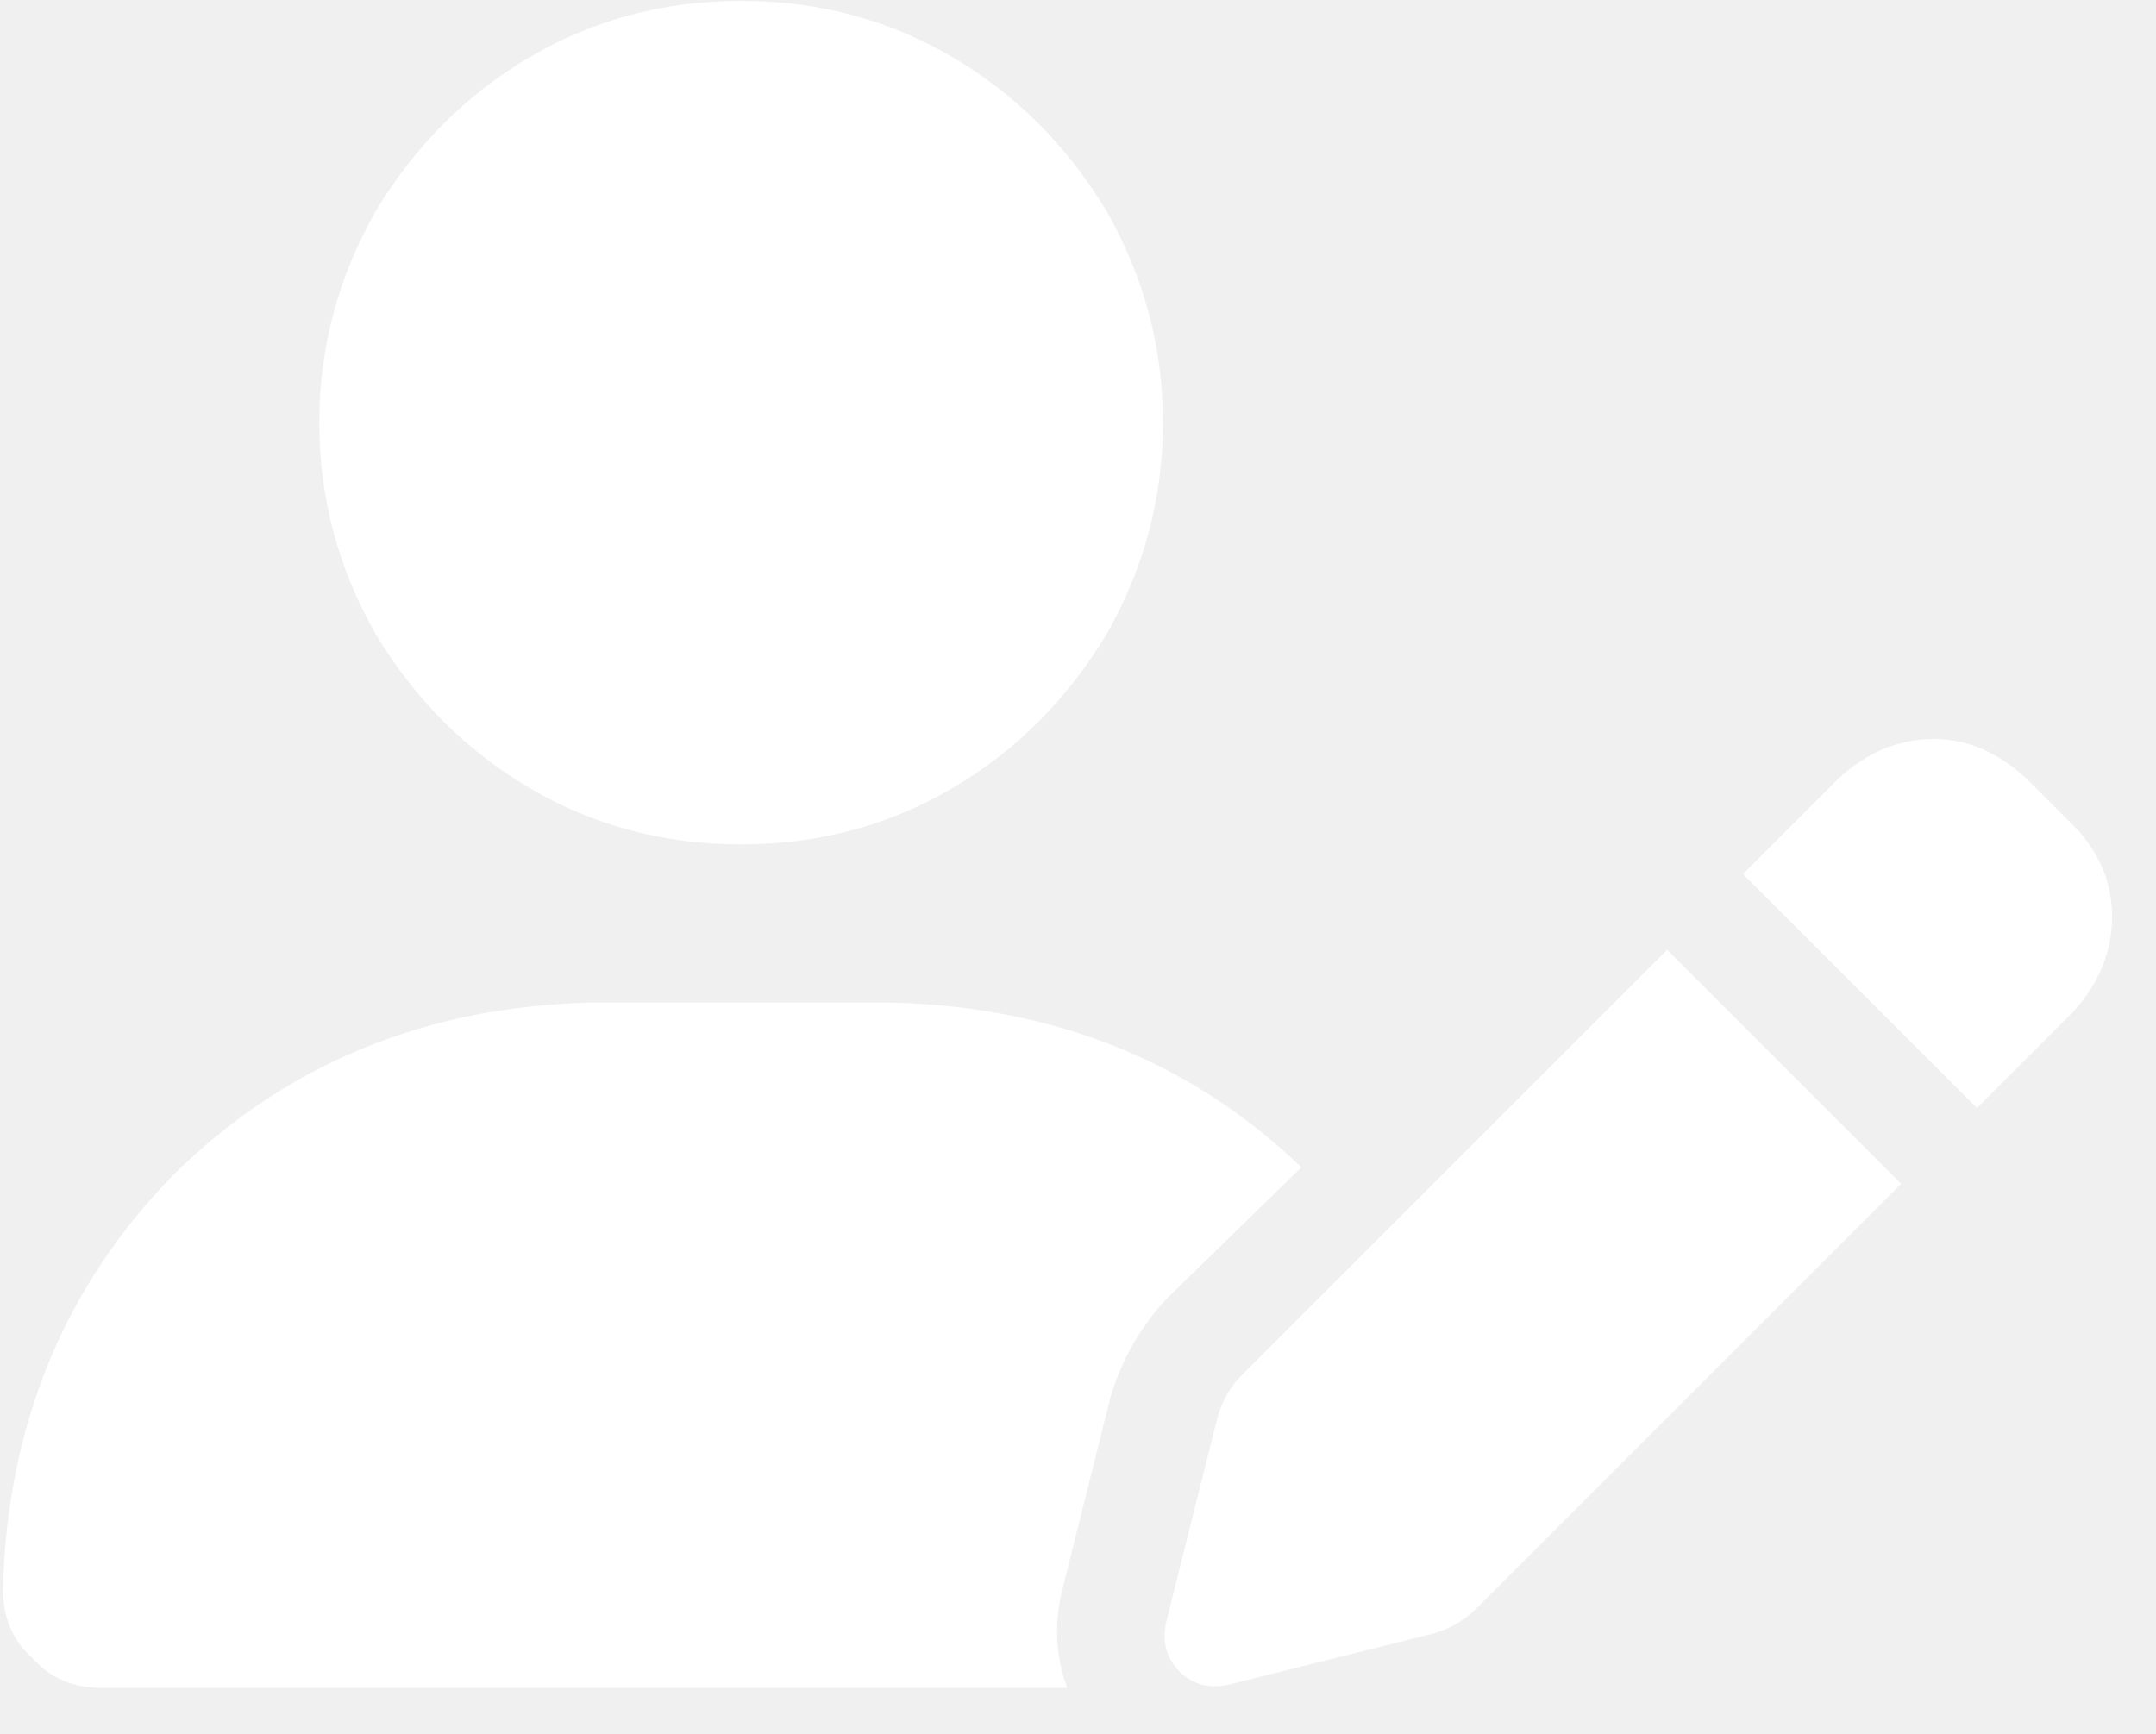
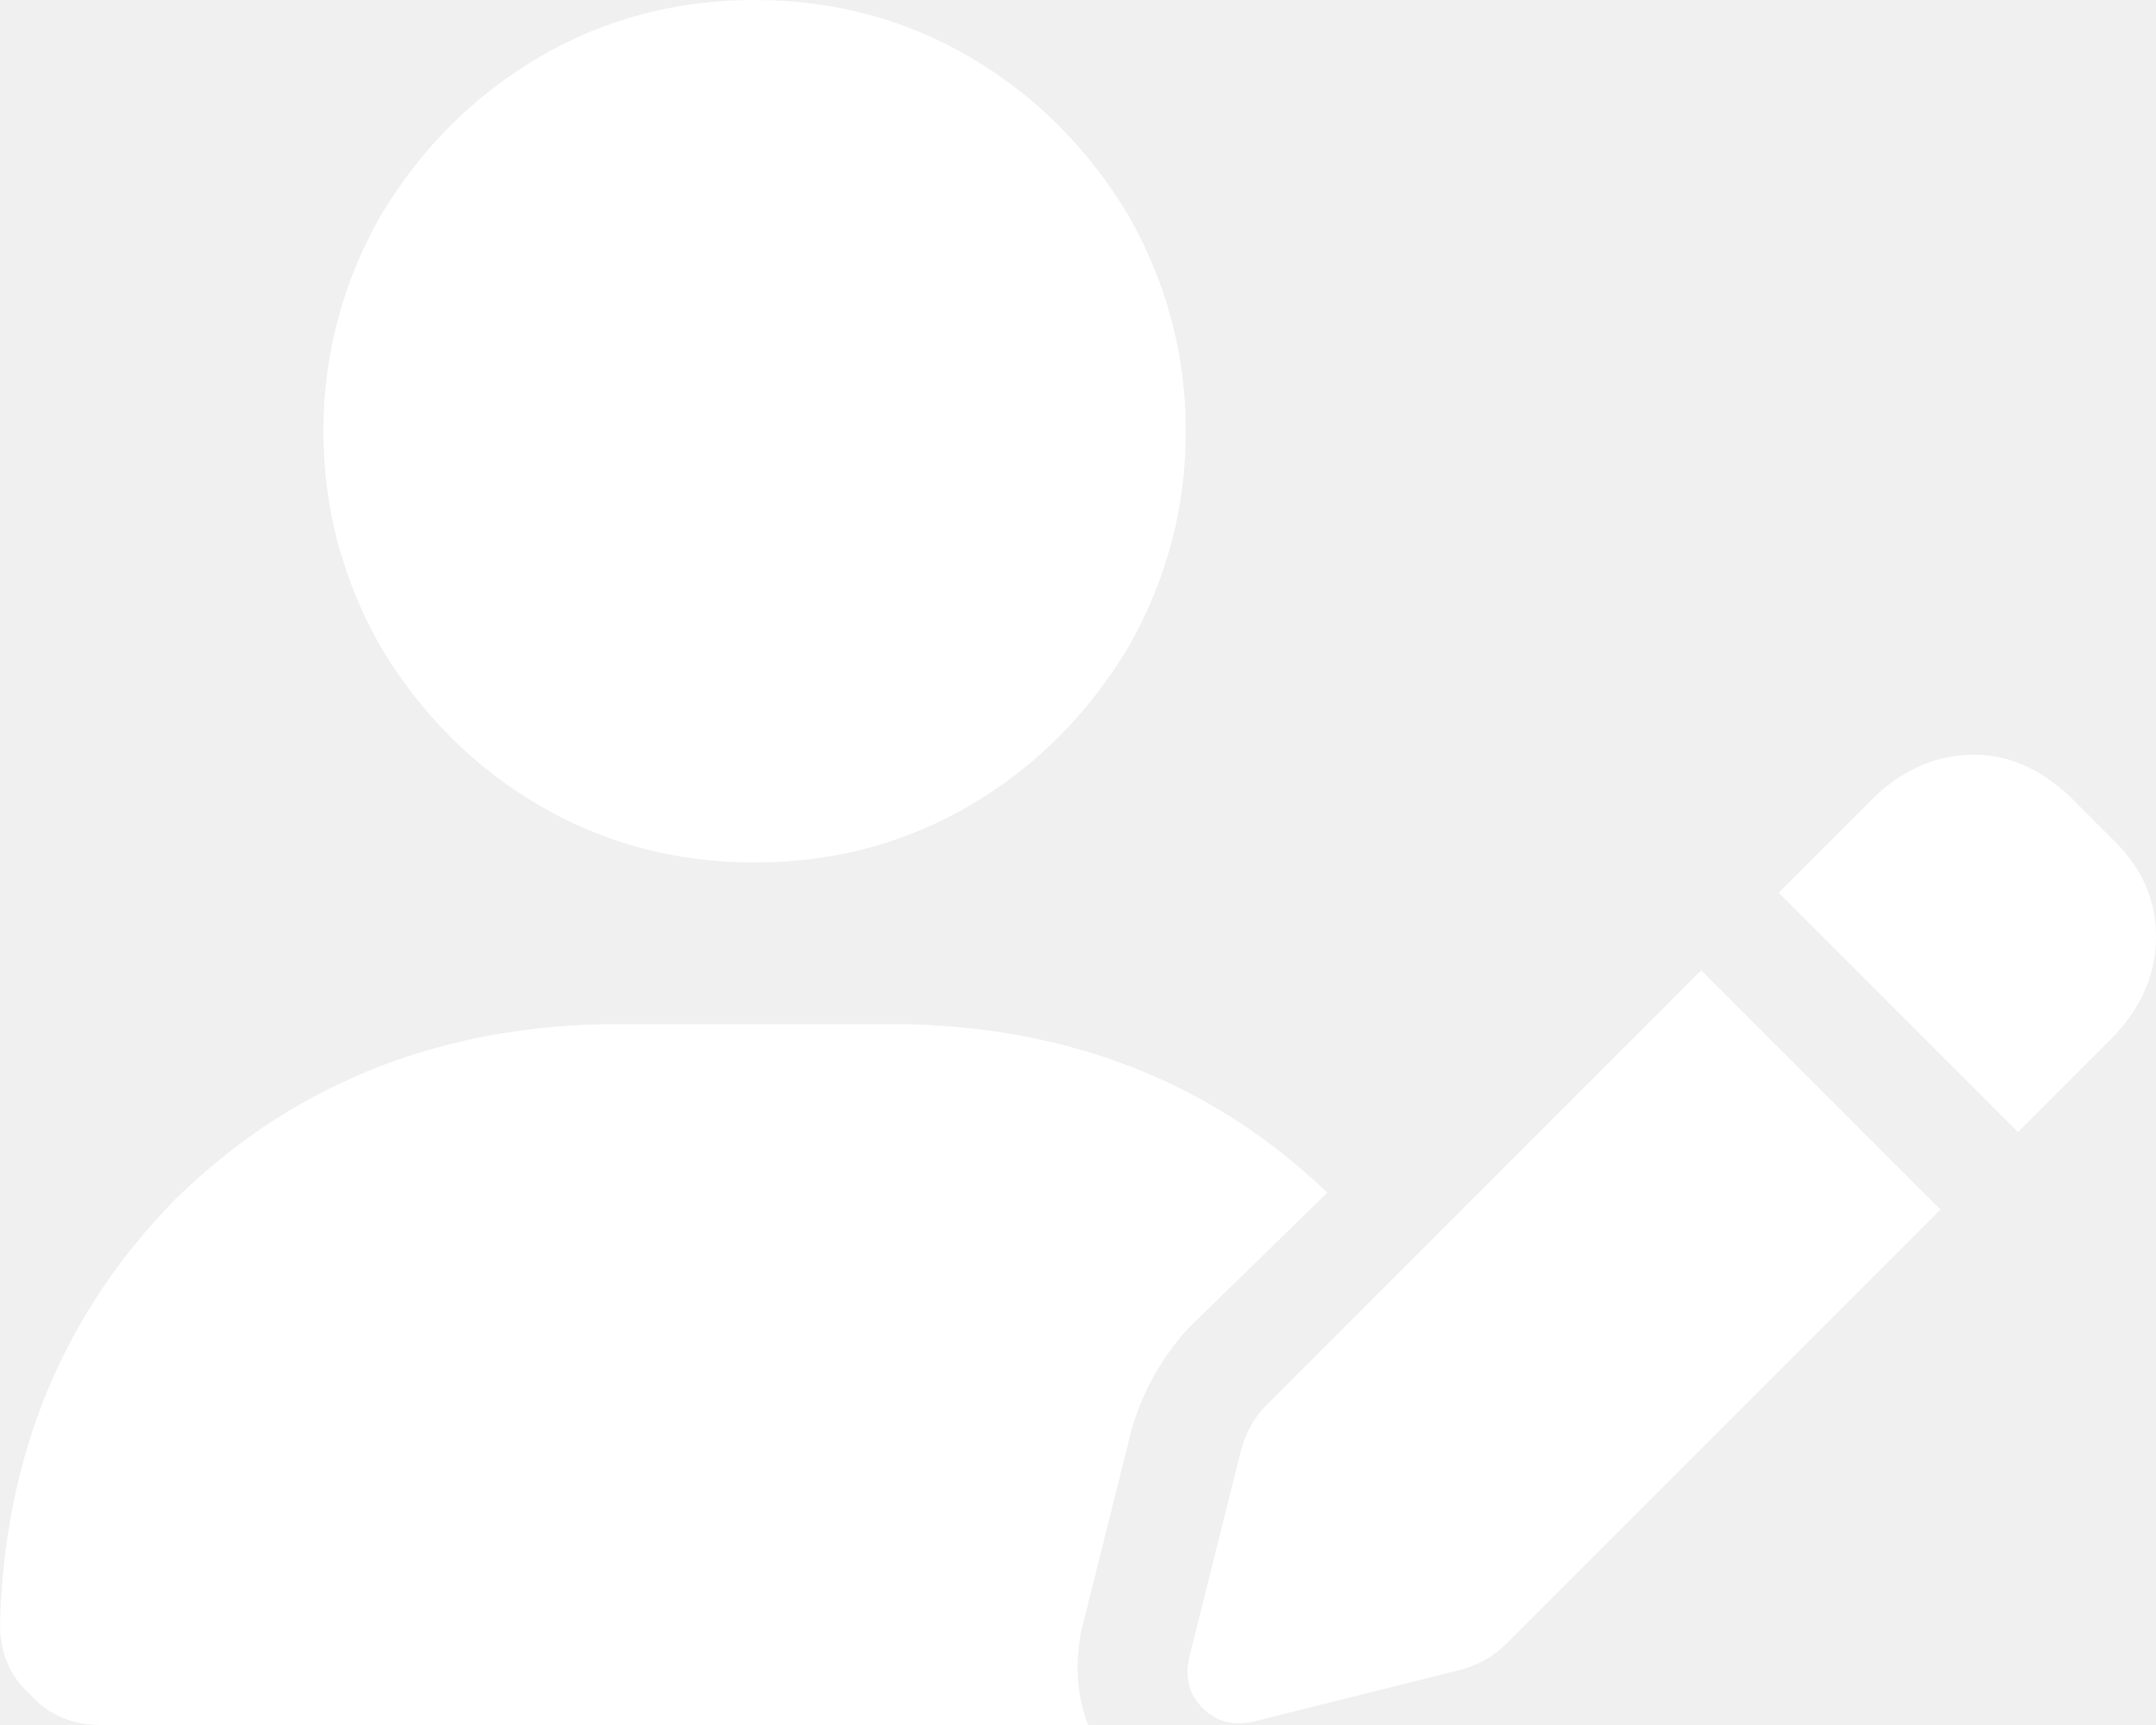
- <svg xmlns="http://www.w3.org/2000/svg" width="46" height="37" viewBox="0 0 46 37" fill="none">
-   <path d="M15.812 18.019C14.172 18.019 12.672 17.62 11.312 16.823C9.953 16.027 8.852 14.925 8.008 13.519C7.211 12.113 6.812 10.613 6.812 9.019C6.812 7.425 7.211 5.925 8.008 4.519C8.852 3.112 9.953 2.011 11.312 1.214C12.672 0.417 14.172 0.019 15.812 0.019C17.453 0.019 18.953 0.417 20.312 1.214C21.672 2.011 22.773 3.112 23.617 4.519C24.414 5.925 24.812 7.425 24.812 9.019C24.812 10.613 24.414 12.113 23.617 13.519C22.773 14.925 21.672 16.027 20.312 16.823C18.953 17.62 17.453 18.019 15.812 18.019ZM12.578 21.394H19.047C22.516 21.488 25.422 22.659 27.766 24.909L24.883 27.722C24.32 28.331 23.922 29.034 23.688 29.831L22.633 34.05C22.492 34.753 22.539 35.409 22.773 36.019H2.172C1.562 36.019 1.07 35.808 0.695 35.386C0.273 35.011 0.062 34.519 0.062 33.909C0.156 30.394 1.375 27.441 3.719 25.05C6.109 22.706 9.062 21.488 12.578 21.394ZM43.234 16.613L44.219 17.597C44.781 18.159 45.062 18.816 45.062 19.566C45.062 20.316 44.781 20.995 44.219 21.605L42.18 23.644L37.188 18.652L39.227 16.613C39.836 16.05 40.516 15.769 41.266 15.769C41.969 15.769 42.625 16.05 43.234 16.613ZM26.5 29.339L35.57 20.269L40.562 25.261L31.492 34.331C31.211 34.612 30.859 34.8 30.438 34.894L26.219 35.948C25.797 36.042 25.445 35.948 25.164 35.667C24.883 35.386 24.789 35.034 24.883 34.612L25.938 30.394C26.031 29.972 26.219 29.62 26.5 29.339Z" fill="white" />
+ <svg xmlns="http://www.w3.org/2000/svg" width="45" height="36" viewBox="0 0 45 36" fill="none">
+   <path d="M15.75 18C14.109 18 12.609 17.602 11.25 16.805C9.891 16.008 8.789 14.906 7.945 13.5C7.148 12.094 6.75 10.594 6.75 9C6.75 7.406 7.148 5.906 7.945 4.5C8.789 3.094 9.891 1.992 11.25 1.195C12.609 0.398 14.109 0 15.75 0C17.391 0 18.891 0.398 20.25 1.195C21.609 1.992 22.711 3.094 23.555 4.5C24.352 5.906 24.75 7.406 24.75 9C24.75 10.594 24.352 12.094 23.555 13.5C22.711 14.906 21.609 16.008 20.25 16.805C18.891 17.602 17.391 18 15.75 18ZM12.516 21.375H18.984C22.453 21.469 25.359 22.641 27.703 24.891L24.82 27.703C24.258 28.312 23.859 29.016 23.625 29.812L22.57 34.031C22.43 34.734 22.477 35.391 22.711 36H2.109C1.5 36 1.008 35.789 0.633 35.367C0.211 34.992 0 34.5 0 33.891C0.094 30.375 1.312 27.422 3.656 25.031C6.047 22.688 9 21.469 12.516 21.375ZM43.172 16.594L44.156 17.578C44.719 18.141 45 18.797 45 19.547C45 20.297 44.719 20.977 44.156 21.586L42.117 23.625L37.125 18.633L39.164 16.594C39.773 16.031 40.453 15.75 41.203 15.75C41.906 15.75 42.562 16.031 43.172 16.594ZM26.438 29.32L35.508 20.25L40.5 25.242L31.43 34.312C31.148 34.594 30.797 34.781 30.375 34.875L26.156 35.93C25.734 36.023 25.383 35.93 25.102 35.648C24.82 35.367 24.727 35.016 24.82 34.594L25.875 30.375C25.969 29.953 26.156 29.602 26.438 29.32Z" fill="white" />
</svg>
